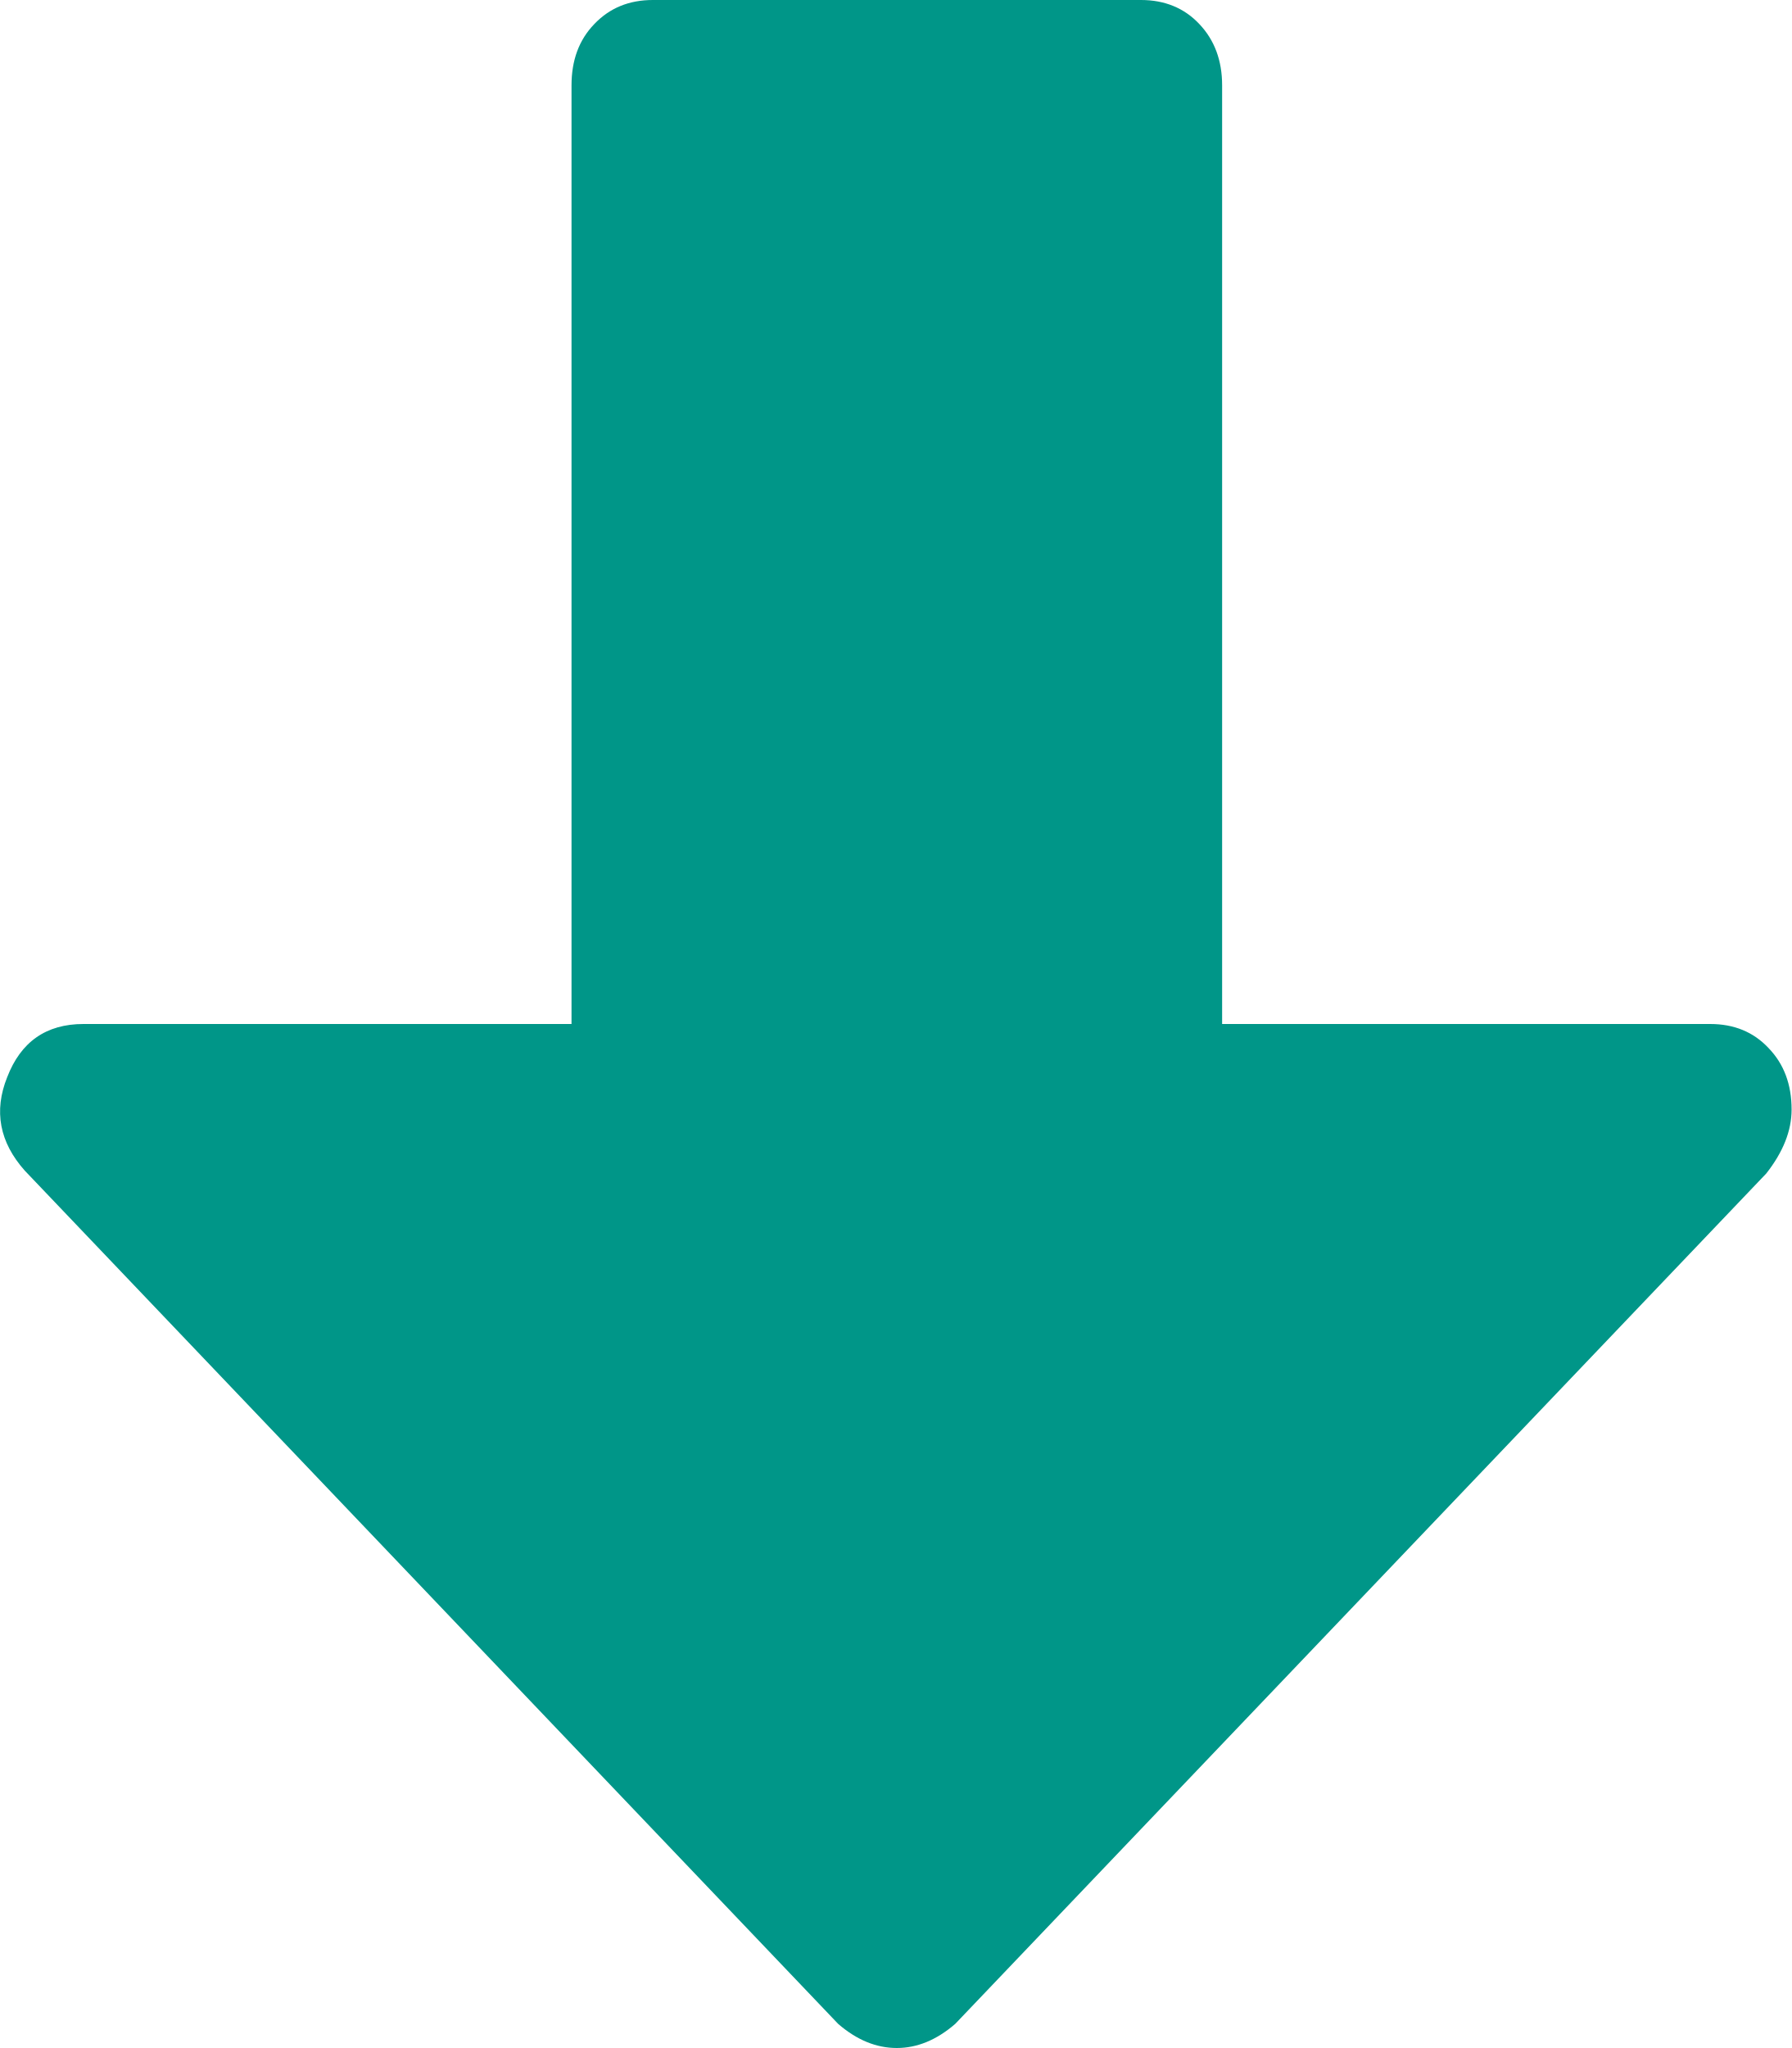
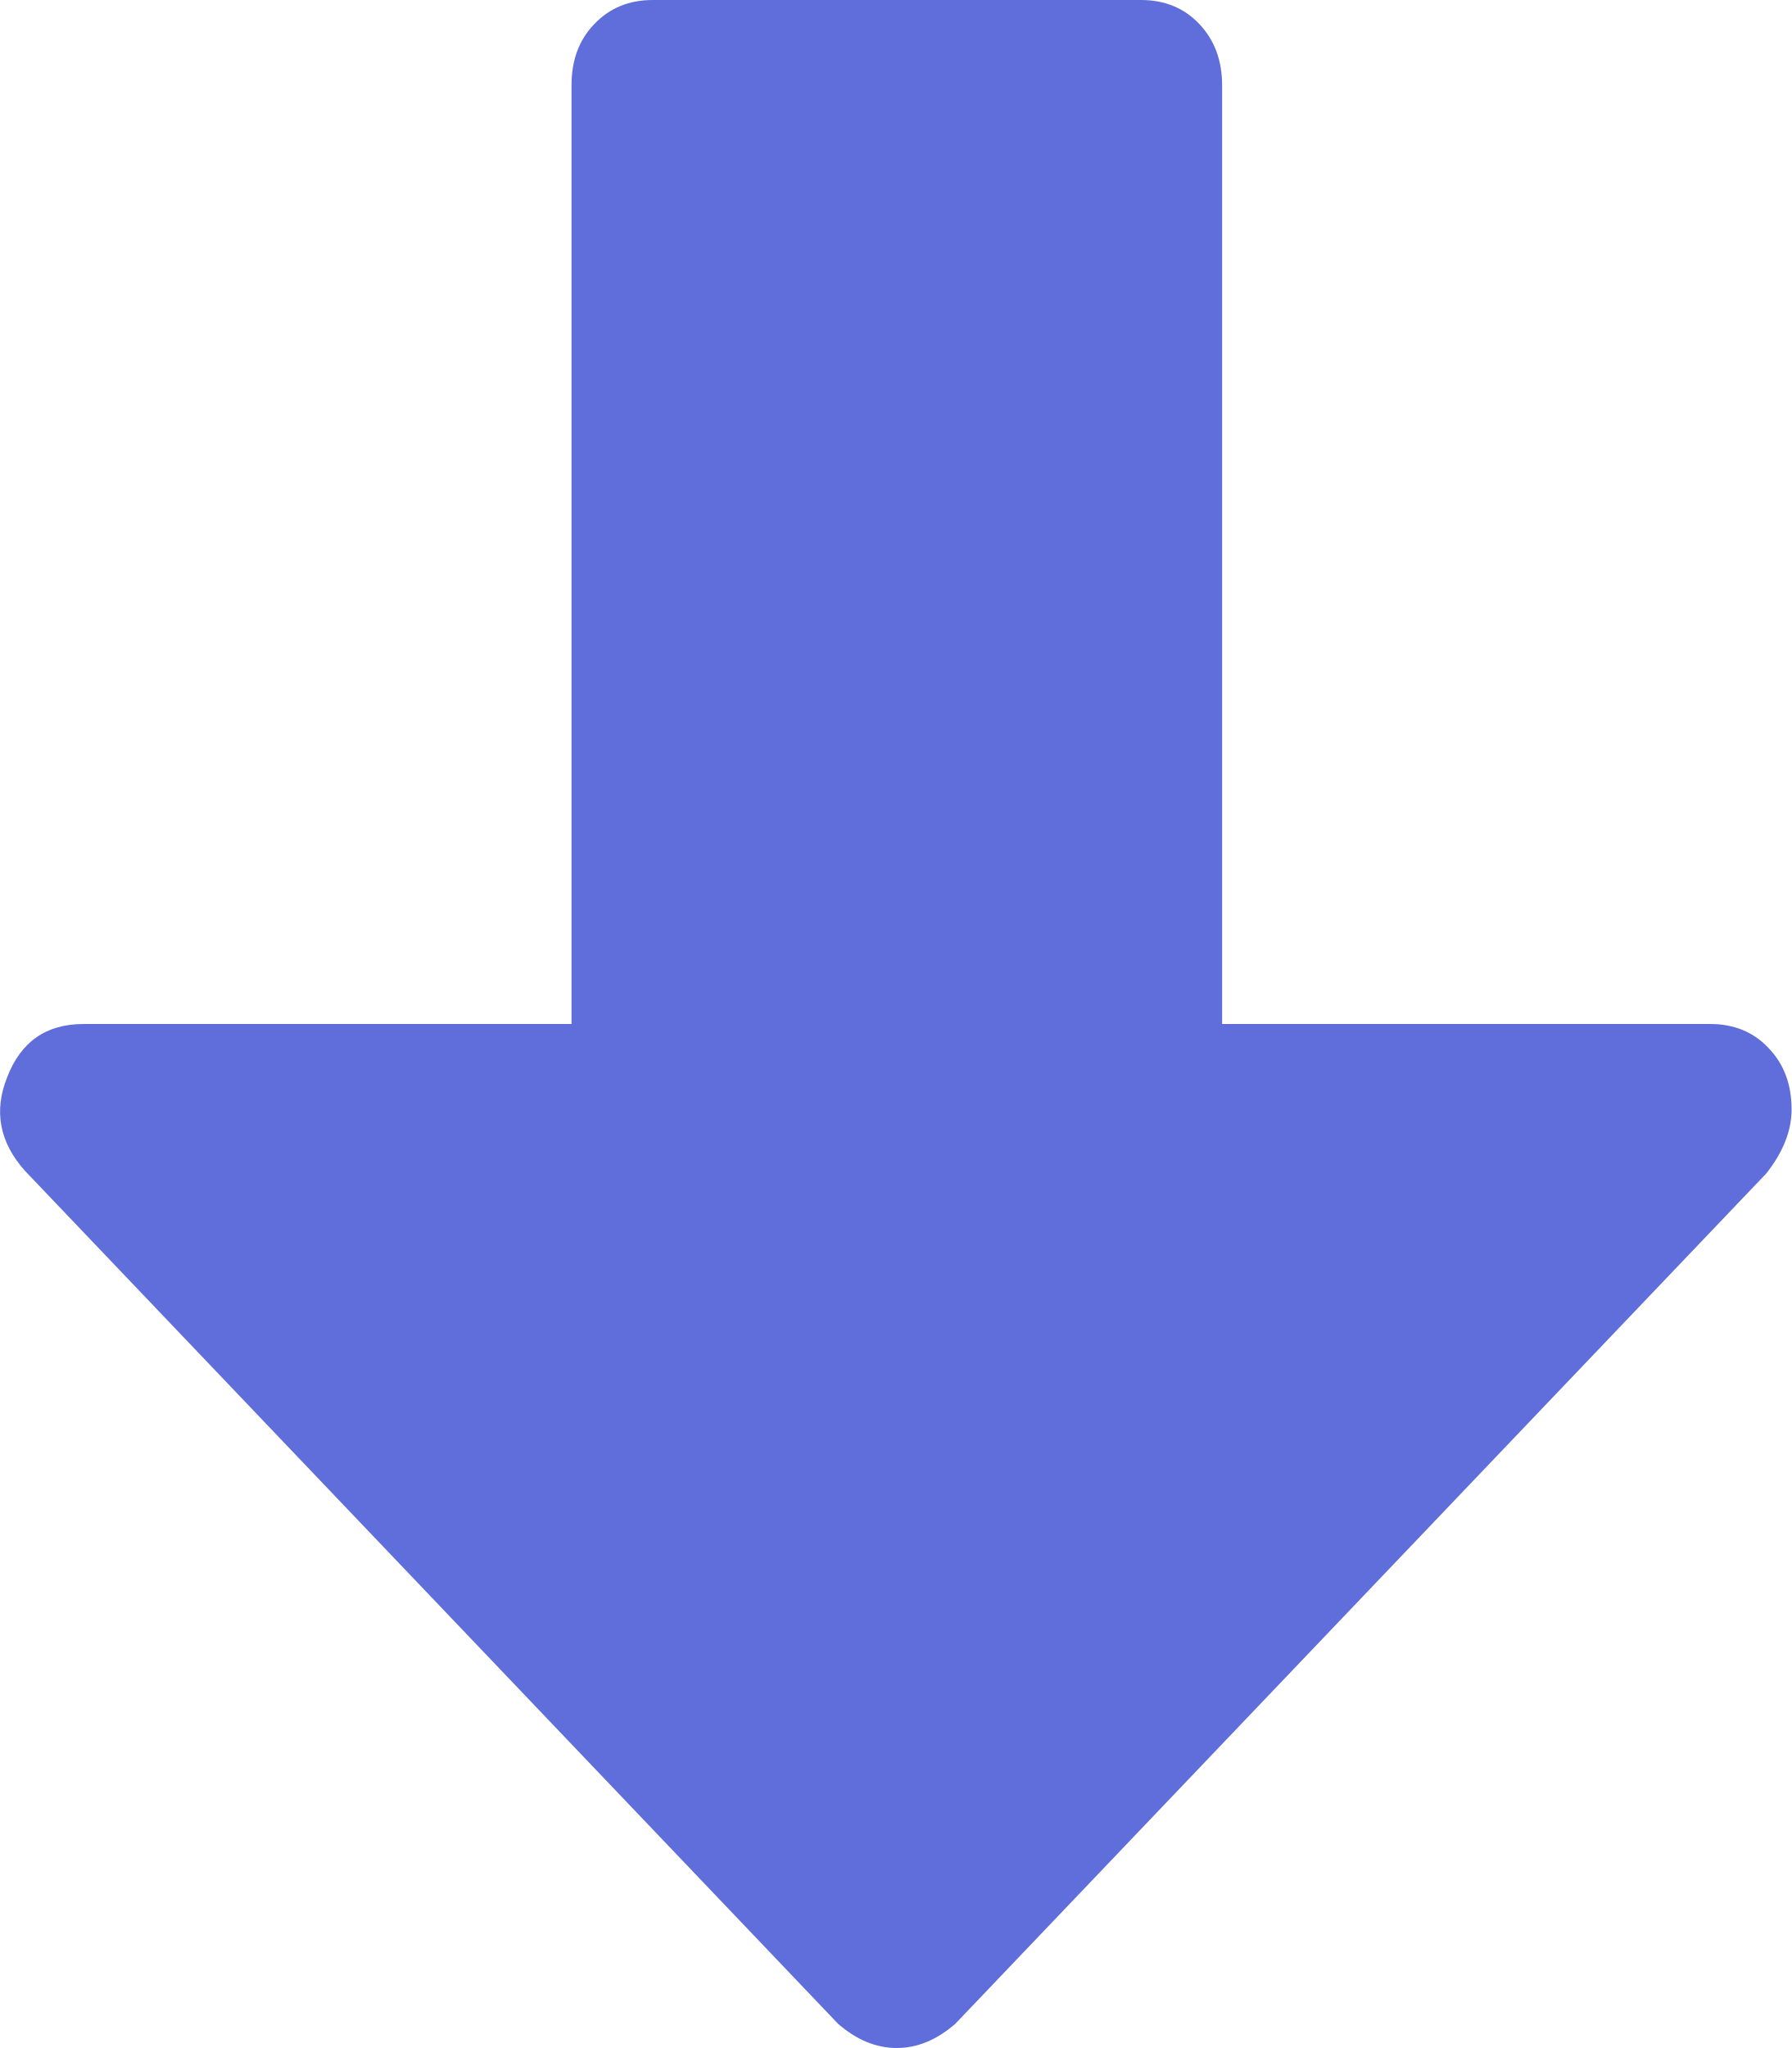
<svg xmlns="http://www.w3.org/2000/svg" width="7" height="8" viewBox="0 0 7 8" fill="none">
-   <path d="M6.682 4H4.775V0.333C4.775 0.236 4.745 0.156 4.686 0.094C4.627 0.031 4.55 0 4.458 0H2.551C2.458 0 2.382 0.031 2.322 0.094C2.262 0.156 2.233 0.236 2.233 0.333V4H0.326C0.18 4 0.081 4.07 0.028 4.208C-0.025 4.34 -0.002 4.462 0.097 4.573L3.275 7.906C3.348 7.969 3.424 8 3.504 8C3.583 8 3.659 7.969 3.732 7.906L6.901 4.584C6.967 4.5 7 4.417 7 4.334C7 4.236 6.97 4.156 6.91 4.094C6.851 4.031 6.775 4 6.682 4Z" fill="#009688" />
+   <path d="M6.682 4H4.775V0.333C4.775 0.236 4.745 0.156 4.686 0.094C4.627 0.031 4.55 0 4.458 0H2.551C2.458 0 2.382 0.031 2.322 0.094C2.262 0.156 2.233 0.236 2.233 0.333V4H0.326C0.18 4 0.081 4.07 0.028 4.208C-0.025 4.34 -0.002 4.462 0.097 4.573L3.275 7.906C3.348 7.969 3.424 8 3.504 8C3.583 8 3.659 7.969 3.732 7.906L6.901 4.584C6.967 4.5 7 4.417 7 4.334C7 4.236 6.97 4.156 6.91 4.094C6.851 4.031 6.775 4 6.682 4Z" fill="#606EDB" />
</svg>
